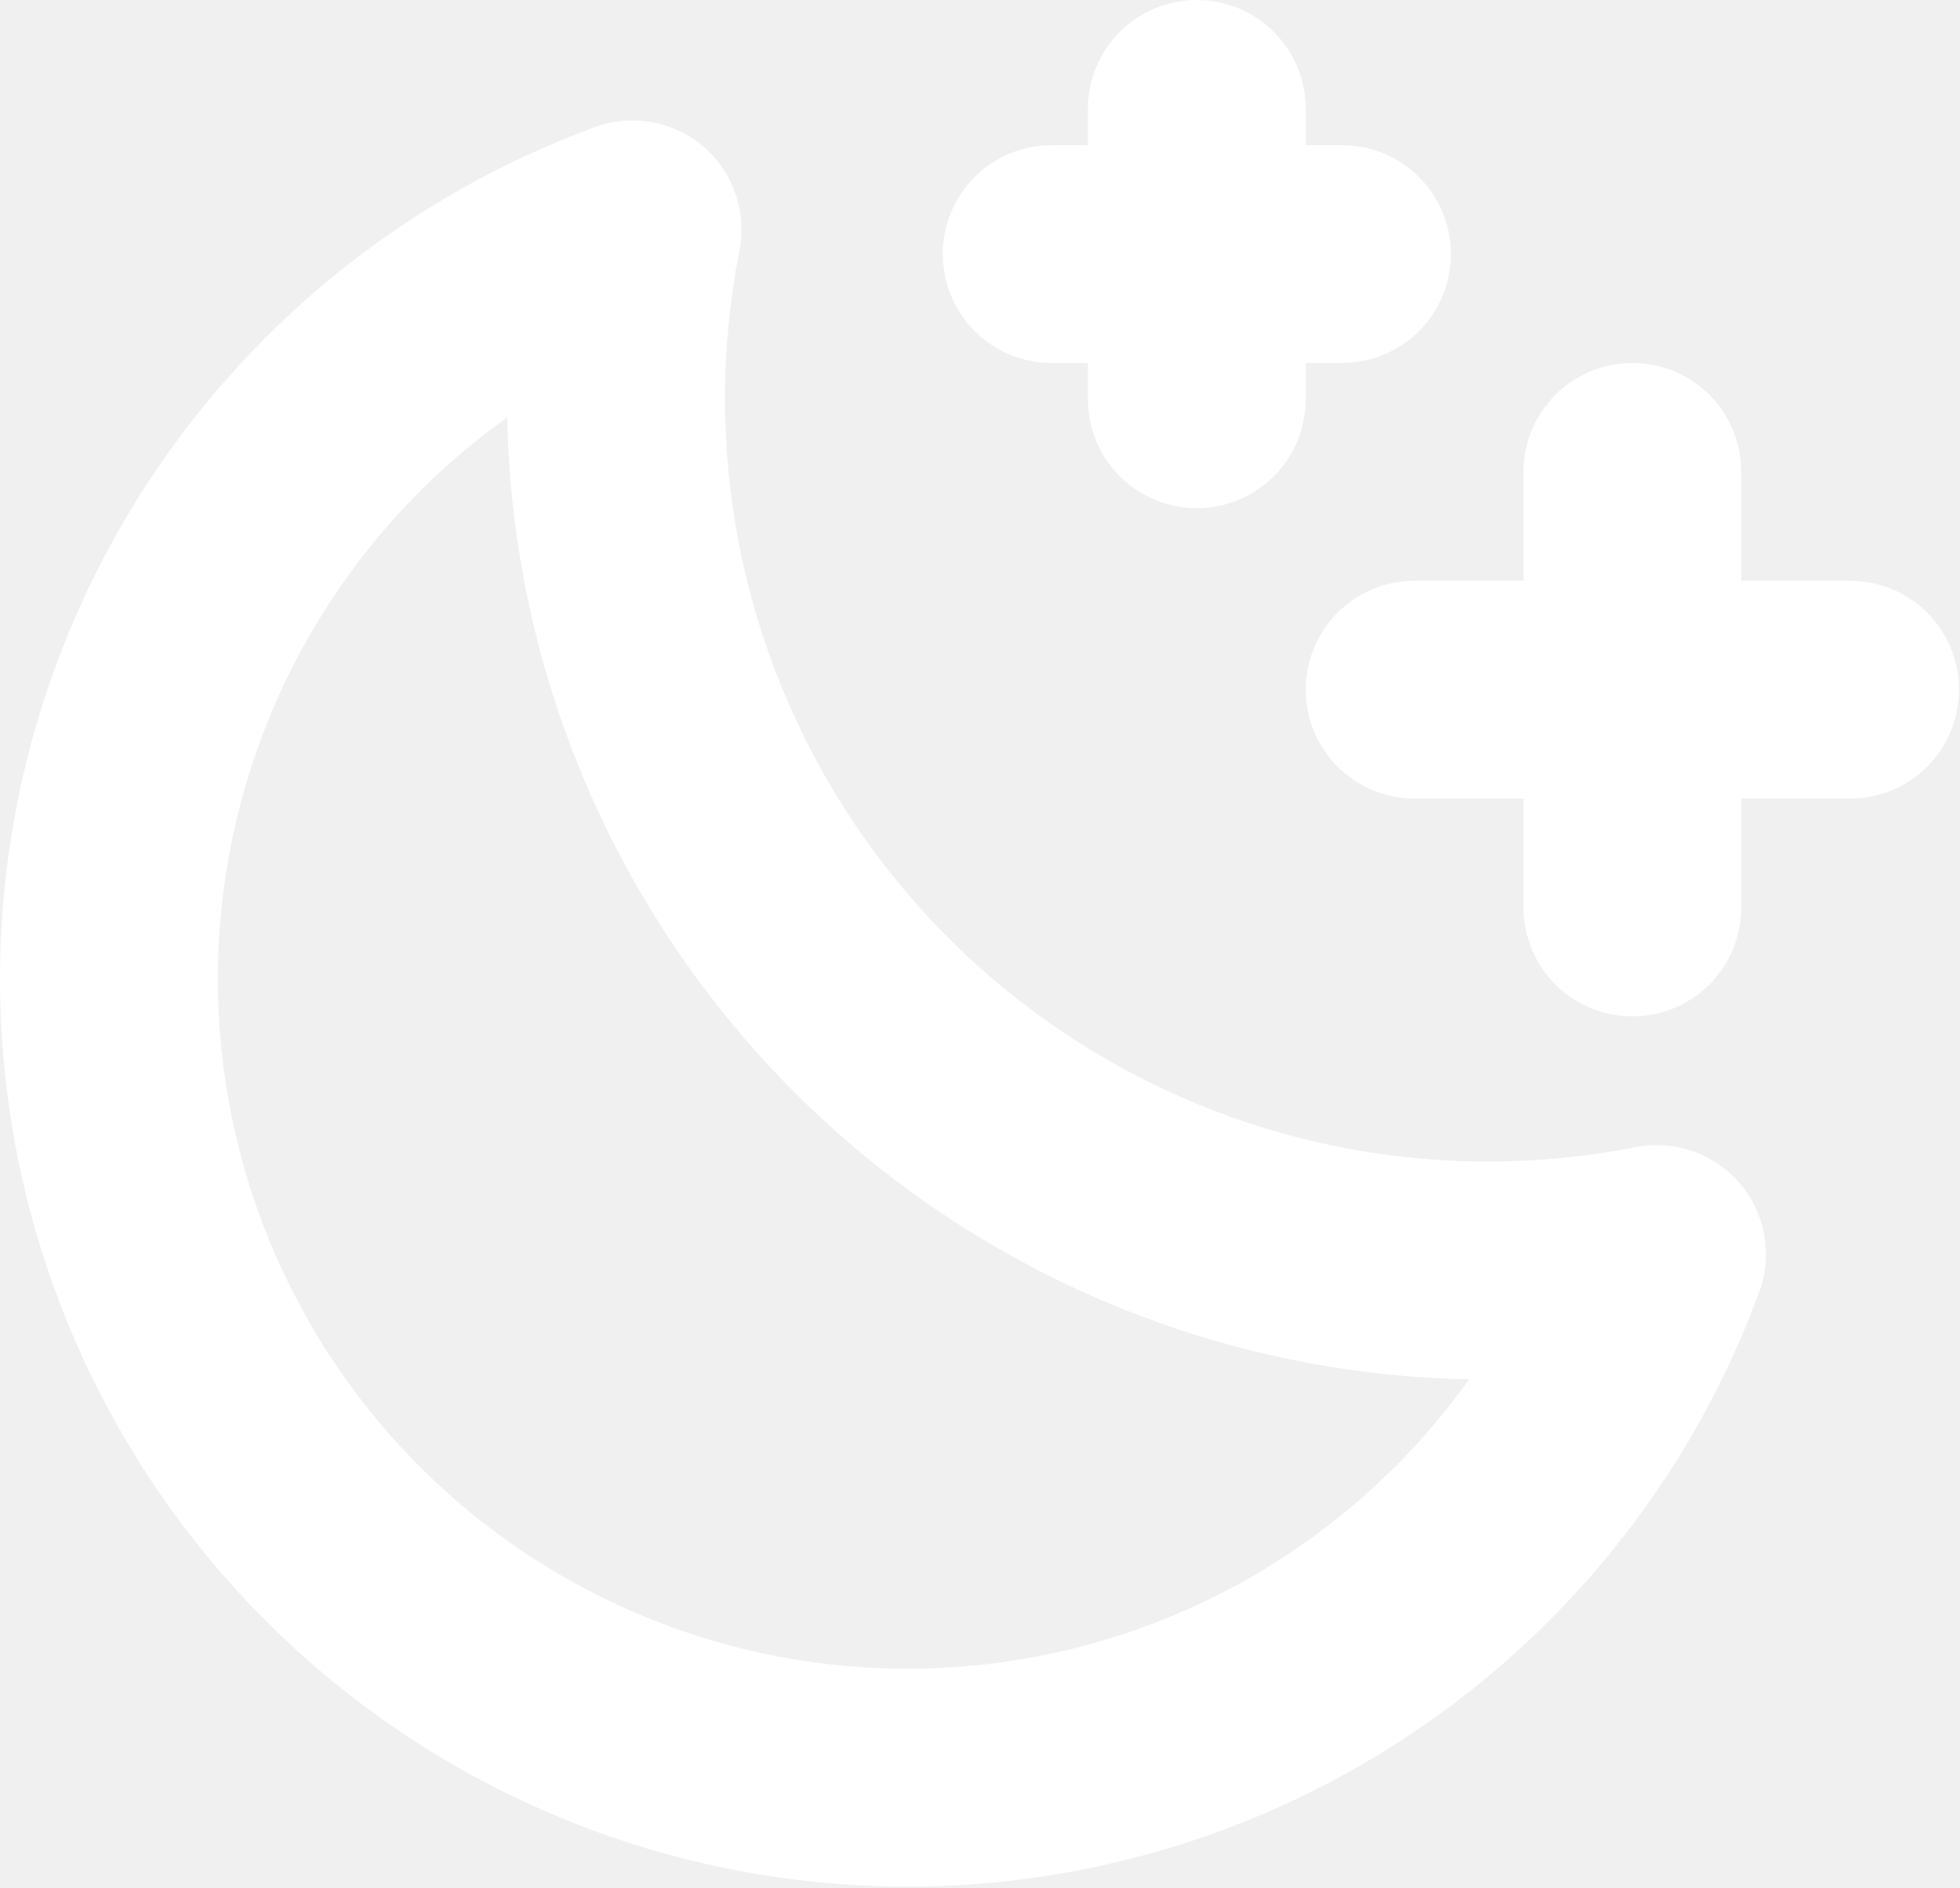
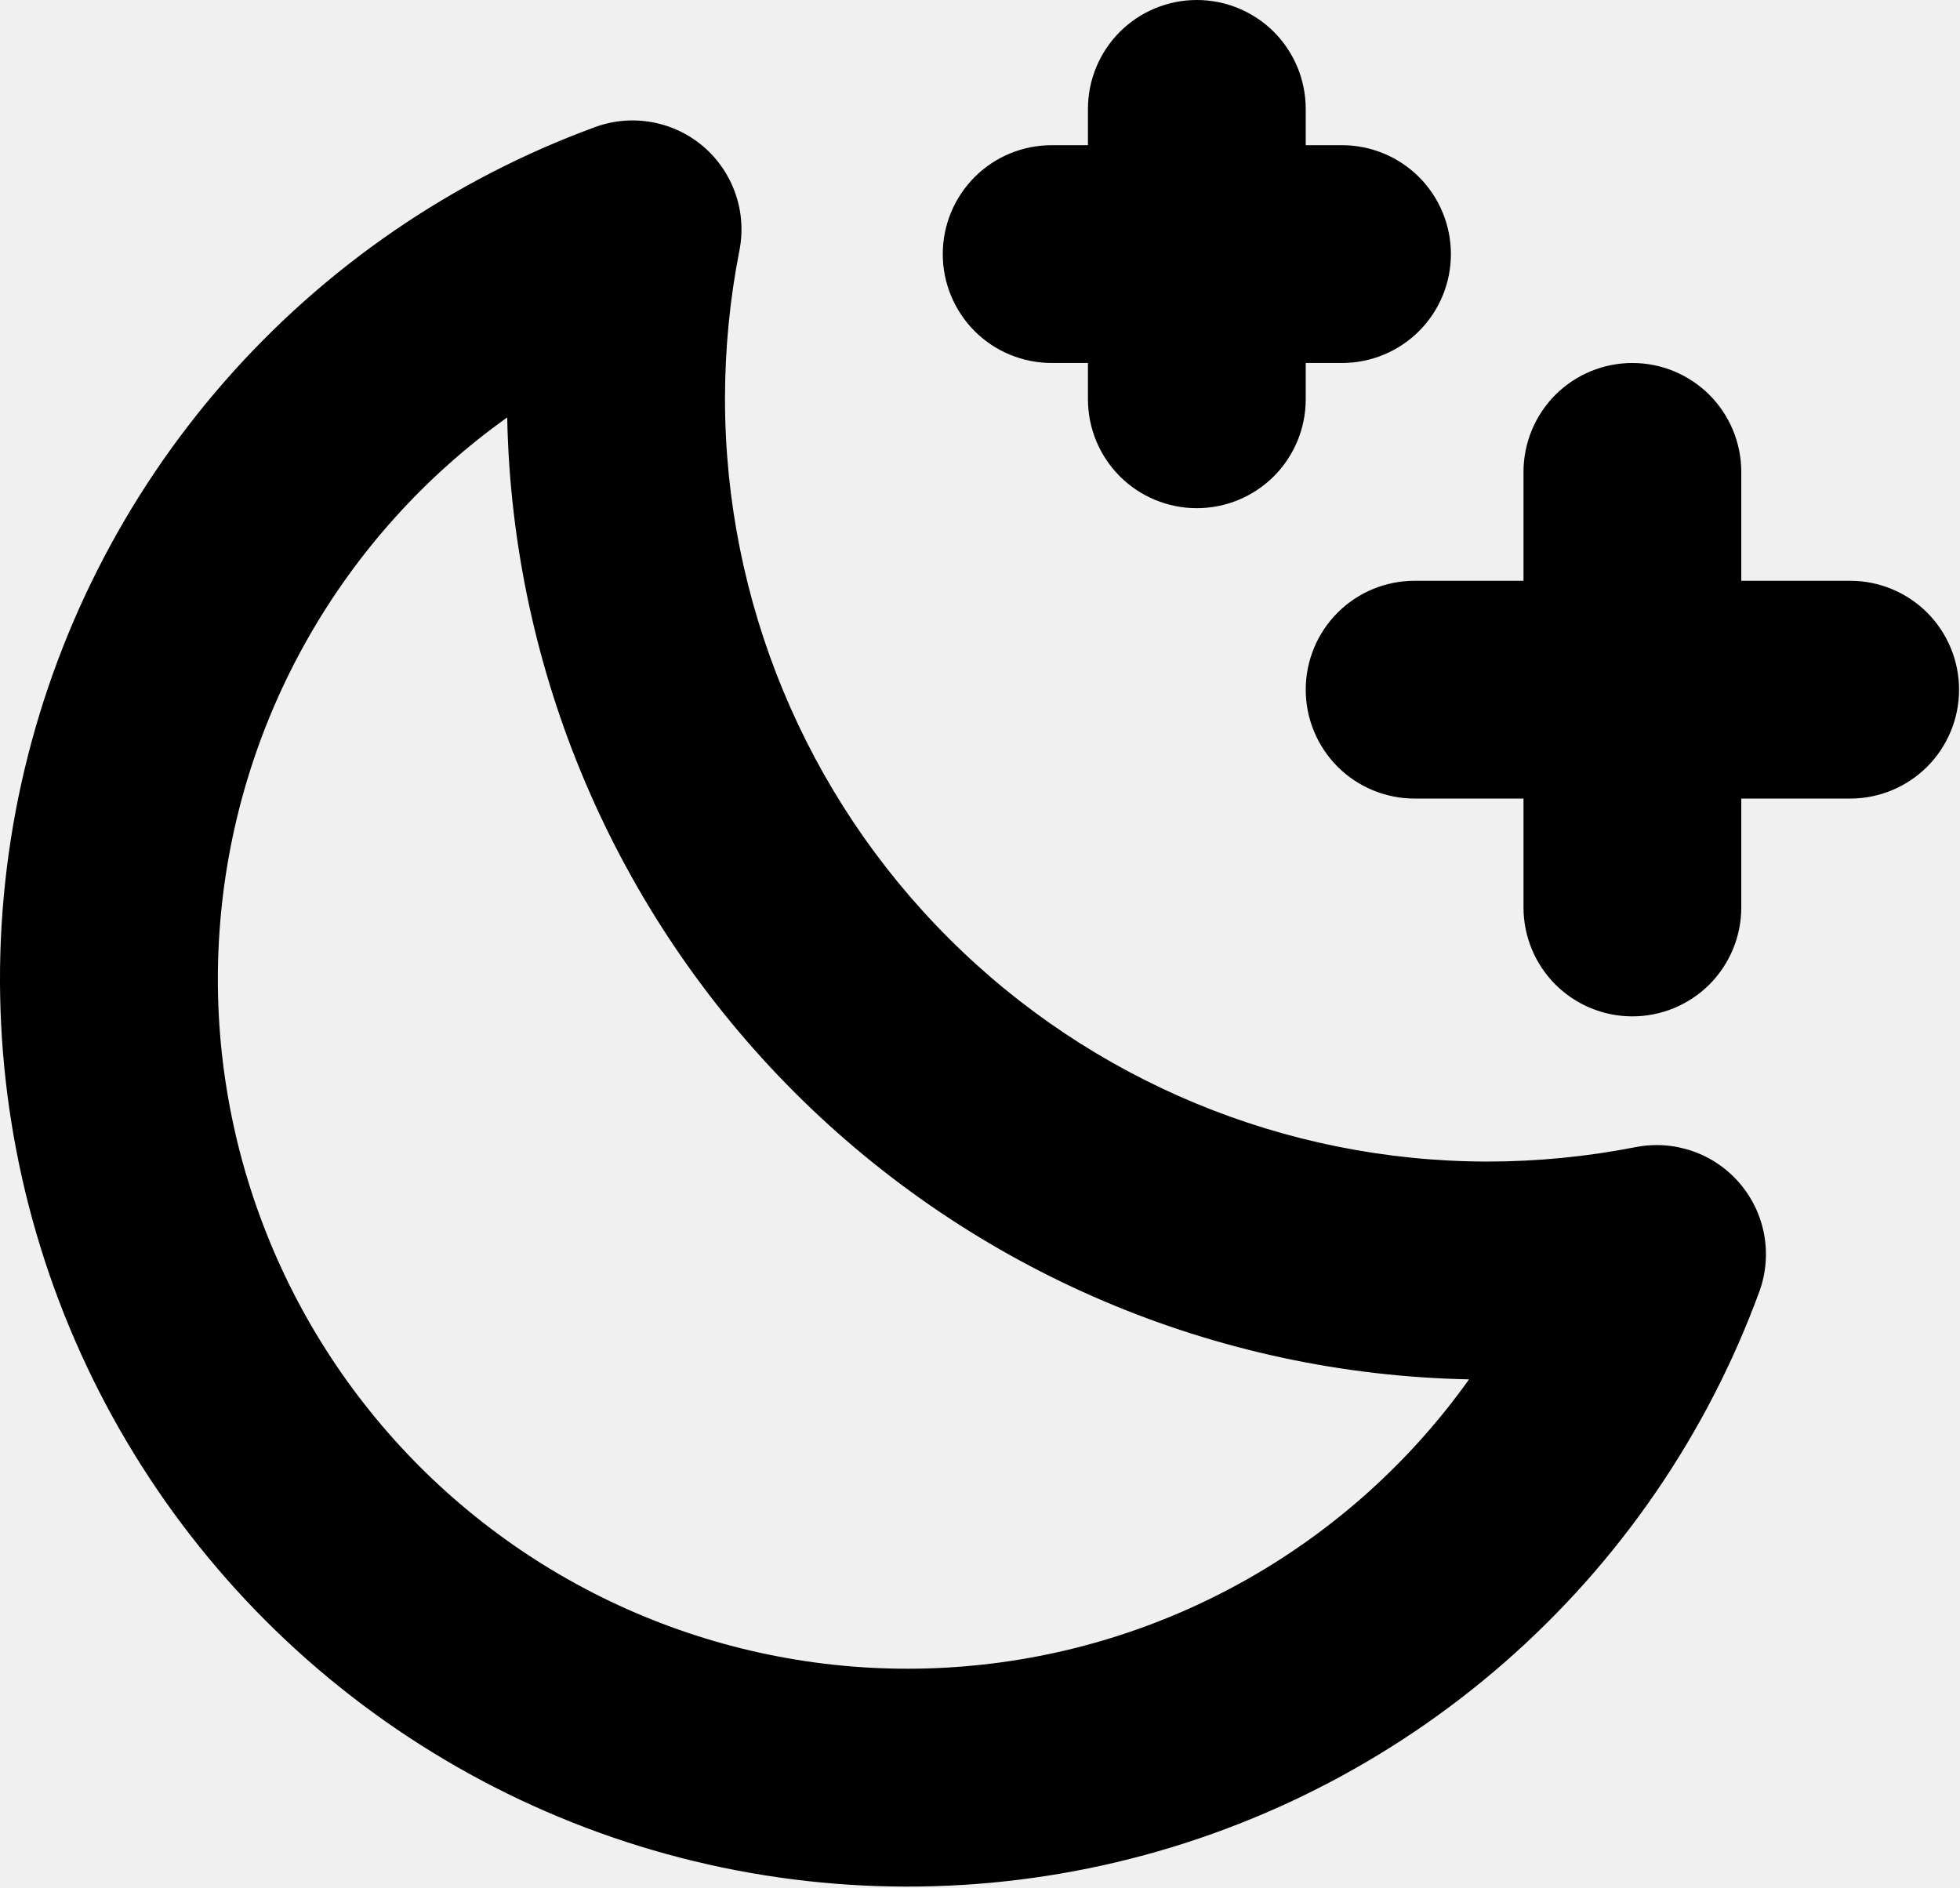
- <svg xmlns="http://www.w3.org/2000/svg" width="27" height="26" viewBox="0 0 27 26" fill="none">
-   <path d="M26.987 9.5C26.987 9.898 26.829 10.279 26.548 10.561C26.266 10.842 25.885 11 25.487 11H23.987V12.5C23.987 12.898 23.829 13.279 23.548 13.561C23.266 13.842 22.885 14 22.487 14C22.089 14 21.707 13.842 21.426 13.561C21.145 13.279 20.987 12.898 20.987 12.5V11H19.487C19.089 11 18.707 10.842 18.426 10.561C18.145 10.279 17.987 9.898 17.987 9.5C17.987 9.102 18.145 8.721 18.426 8.439C18.707 8.158 19.089 8 19.487 8H20.987V6.5C20.987 6.102 21.145 5.721 21.426 5.439C21.707 5.158 22.089 5 22.487 5C22.885 5 23.266 5.158 23.548 5.439C23.829 5.721 23.987 6.102 23.987 6.5V8H25.487C25.885 8 26.266 8.158 26.548 8.439C26.829 8.721 26.987 9.102 26.987 9.5ZM14.487 5H14.987V5.5C14.987 5.898 15.145 6.279 15.426 6.561C15.707 6.842 16.089 7 16.487 7C16.885 7 17.266 6.842 17.548 6.561C17.829 6.279 17.987 5.898 17.987 5.5V5H18.487C18.885 5 19.266 4.842 19.548 4.561C19.829 4.279 19.987 3.898 19.987 3.5C19.987 3.102 19.829 2.721 19.548 2.439C19.266 2.158 18.885 2 18.487 2H17.987V1.5C17.987 1.102 17.829 0.721 17.548 0.439C17.266 0.158 16.885 0 16.487 0C16.089 0 15.707 0.158 15.426 0.439C15.145 0.721 14.987 1.102 14.987 1.5V2H14.487C14.089 2 13.707 2.158 13.426 2.439C13.145 2.721 12.987 3.102 12.987 3.5C12.987 3.898 13.145 4.279 13.426 4.561C13.707 4.842 14.089 5 14.487 5ZM23.963 16.297C24.137 16.499 24.254 16.744 24.302 17.005C24.35 17.267 24.328 17.537 24.237 17.788C23.515 19.759 22.307 21.517 20.727 22.898C19.146 24.28 17.243 25.241 15.192 25.694C13.142 26.146 11.011 26.074 8.996 25.486C6.98 24.897 5.146 23.81 3.661 22.326C2.177 20.841 1.09 19.007 0.501 16.991C-0.087 14.976 -0.159 12.845 0.293 10.795C0.746 8.744 1.707 6.841 3.089 5.26C4.47 3.68 6.228 2.472 8.199 1.75C8.449 1.659 8.719 1.635 8.981 1.683C9.243 1.73 9.487 1.846 9.69 2.019C9.892 2.192 10.044 2.416 10.131 2.667C10.219 2.919 10.237 3.189 10.186 3.45C10.053 4.125 9.987 4.812 9.987 5.5C9.99 8.284 11.097 10.953 13.066 12.921C15.034 14.89 17.703 15.997 20.487 16C21.174 16 21.859 15.933 22.533 15.801C22.794 15.75 23.064 15.769 23.315 15.856C23.567 15.943 23.79 16.095 23.963 16.297ZM20.237 19C16.744 18.932 13.413 17.514 10.943 15.044C8.473 12.573 7.055 9.243 6.987 5.75C5.863 6.551 4.927 7.588 4.244 8.788C3.561 9.988 3.148 11.322 3.034 12.698C2.919 14.073 3.106 15.458 3.581 16.754C4.056 18.05 4.807 19.227 5.783 20.203C6.76 21.18 7.937 21.931 9.233 22.406C10.529 22.881 11.914 23.068 13.289 22.953C14.665 22.839 15.999 22.426 17.199 21.743C18.399 21.06 19.436 20.124 20.237 19Z" fill="white" />
+ <svg xmlns="http://www.w3.org/2000/svg" width="27" height="26" viewBox="0 0 27 26">
+   <path d="M26.987 9.5C26.987 9.898 26.829 10.279 26.548 10.561C26.266 10.842 25.885 11 25.487 11H23.987V12.5C23.987 12.898 23.829 13.279 23.548 13.561C23.266 13.842 22.885 14 22.487 14C22.089 14 21.707 13.842 21.426 13.561C21.145 13.279 20.987 12.898 20.987 12.5V11H19.487C19.089 11 18.707 10.842 18.426 10.561C18.145 10.279 17.987 9.898 17.987 9.5C17.987 9.102 18.145 8.721 18.426 8.439C18.707 8.158 19.089 8 19.487 8H20.987V6.5C20.987 6.102 21.145 5.721 21.426 5.439C21.707 5.158 22.089 5 22.487 5C22.885 5 23.266 5.158 23.548 5.439C23.829 5.721 23.987 6.102 23.987 6.5V8H25.487C25.885 8 26.266 8.158 26.548 8.439C26.829 8.721 26.987 9.102 26.987 9.5ZM14.487 5H14.987V5.5C14.987 5.898 15.145 6.279 15.426 6.561C15.707 6.842 16.089 7 16.487 7C16.885 7 17.266 6.842 17.548 6.561C17.829 6.279 17.987 5.898 17.987 5.5V5H18.487C18.885 5 19.266 4.842 19.548 4.561C19.829 4.279 19.987 3.898 19.987 3.5C19.987 3.102 19.829 2.721 19.548 2.439C19.266 2.158 18.885 2 18.487 2H17.987V1.5C17.987 1.102 17.829 0.721 17.548 0.439C17.266 0.158 16.885 0 16.487 0C16.089 0 15.707 0.158 15.426 0.439C15.145 0.721 14.987 1.102 14.987 1.5V2H14.487C14.089 2 13.707 2.158 13.426 2.439C13.145 2.721 12.987 3.102 12.987 3.5C12.987 3.898 13.145 4.279 13.426 4.561C13.707 4.842 14.089 5 14.487 5ZM23.963 16.297C24.137 16.499 24.254 16.744 24.302 17.005C24.35 17.267 24.328 17.537 24.237 17.788C23.515 19.759 22.307 21.517 20.727 22.898C19.146 24.28 17.243 25.241 15.192 25.694C13.142 26.146 11.011 26.074 8.996 25.486C6.98 24.897 5.146 23.81 3.661 22.326C2.177 20.841 1.09 19.007 0.501 16.991C-0.087 14.976 -0.159 12.845 0.293 10.795C0.746 8.744 1.707 6.841 3.089 5.26C4.47 3.68 6.228 2.472 8.199 1.75C8.449 1.659 8.719 1.635 8.981 1.683C9.243 1.73 9.487 1.846 9.69 2.019C9.892 2.192 10.044 2.416 10.131 2.667C10.219 2.919 10.237 3.189 10.186 3.45C10.053 4.125 9.987 4.812 9.987 5.5C9.99 8.284 11.097 10.953 13.066 12.921C15.034 14.89 17.703 15.997 20.487 16C21.174 16 21.859 15.933 22.533 15.801C22.794 15.75 23.064 15.769 23.315 15.856C23.567 15.943 23.79 16.095 23.963 16.297ZM20.237 19C16.744 18.932 13.413 17.514 10.943 15.044C8.473 12.573 7.055 9.243 6.987 5.75C5.863 6.551 4.927 7.588 4.244 8.788C3.561 9.988 3.148 11.322 3.034 12.698C2.919 14.073 3.106 15.458 3.581 16.754C4.056 18.05 4.807 19.227 5.783 20.203C6.76 21.18 7.937 21.931 9.233 22.406C10.529 22.881 11.914 23.068 13.289 22.953C14.665 22.839 15.999 22.426 17.199 21.743C18.399 21.06 19.436 20.124 20.237 19Z" />
</svg>
